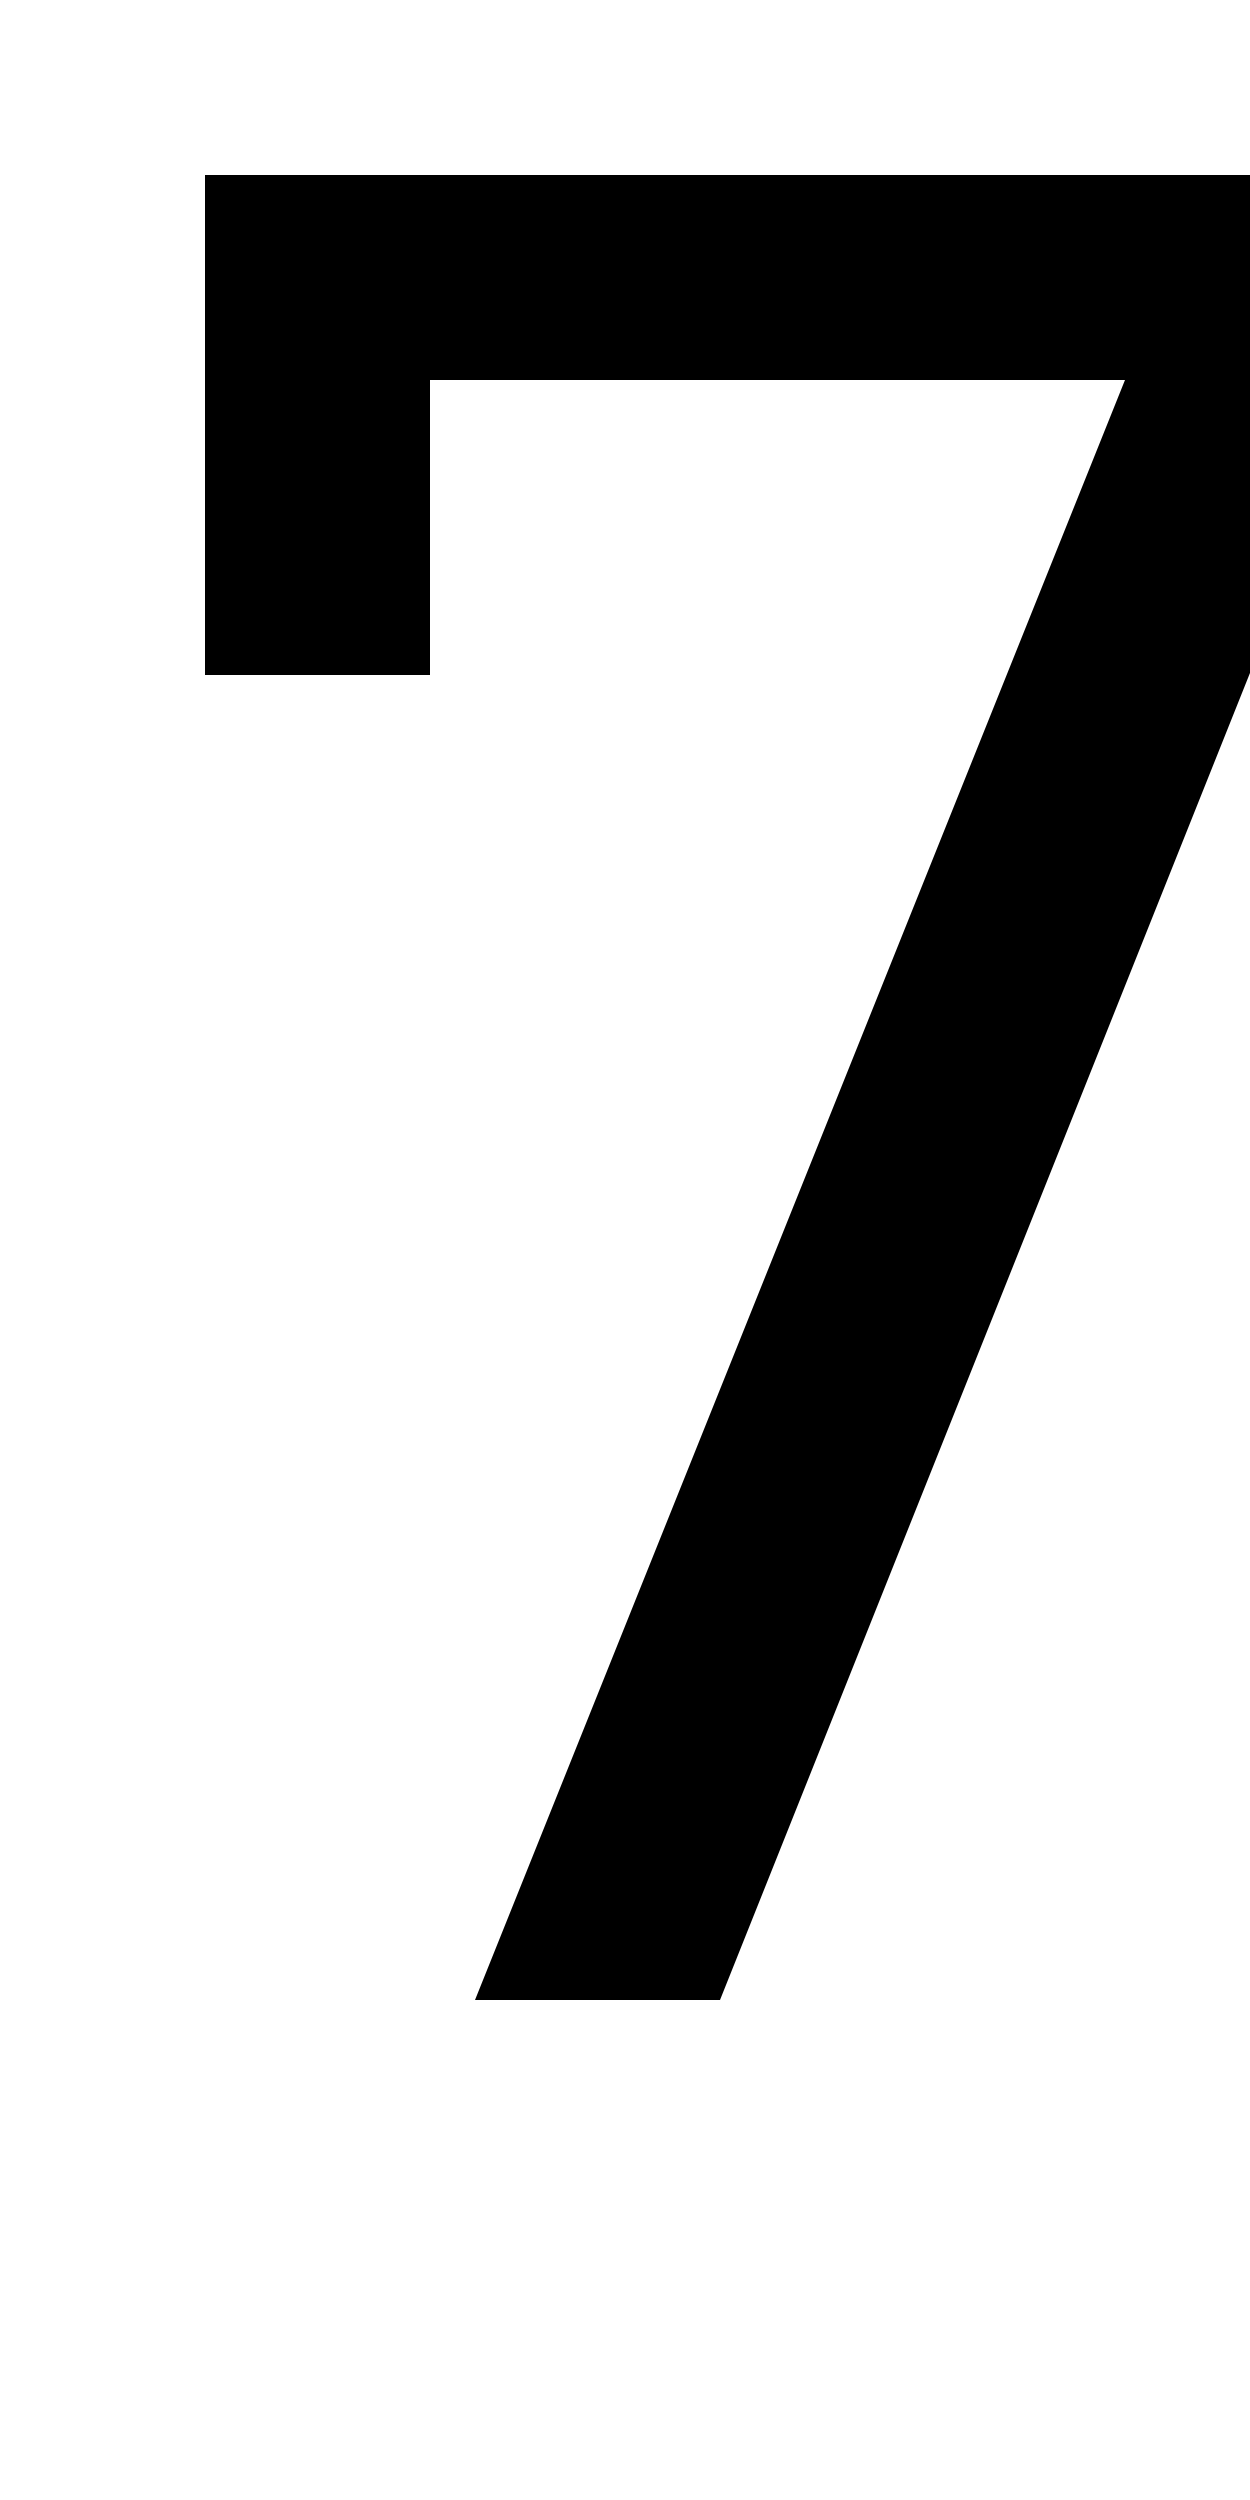
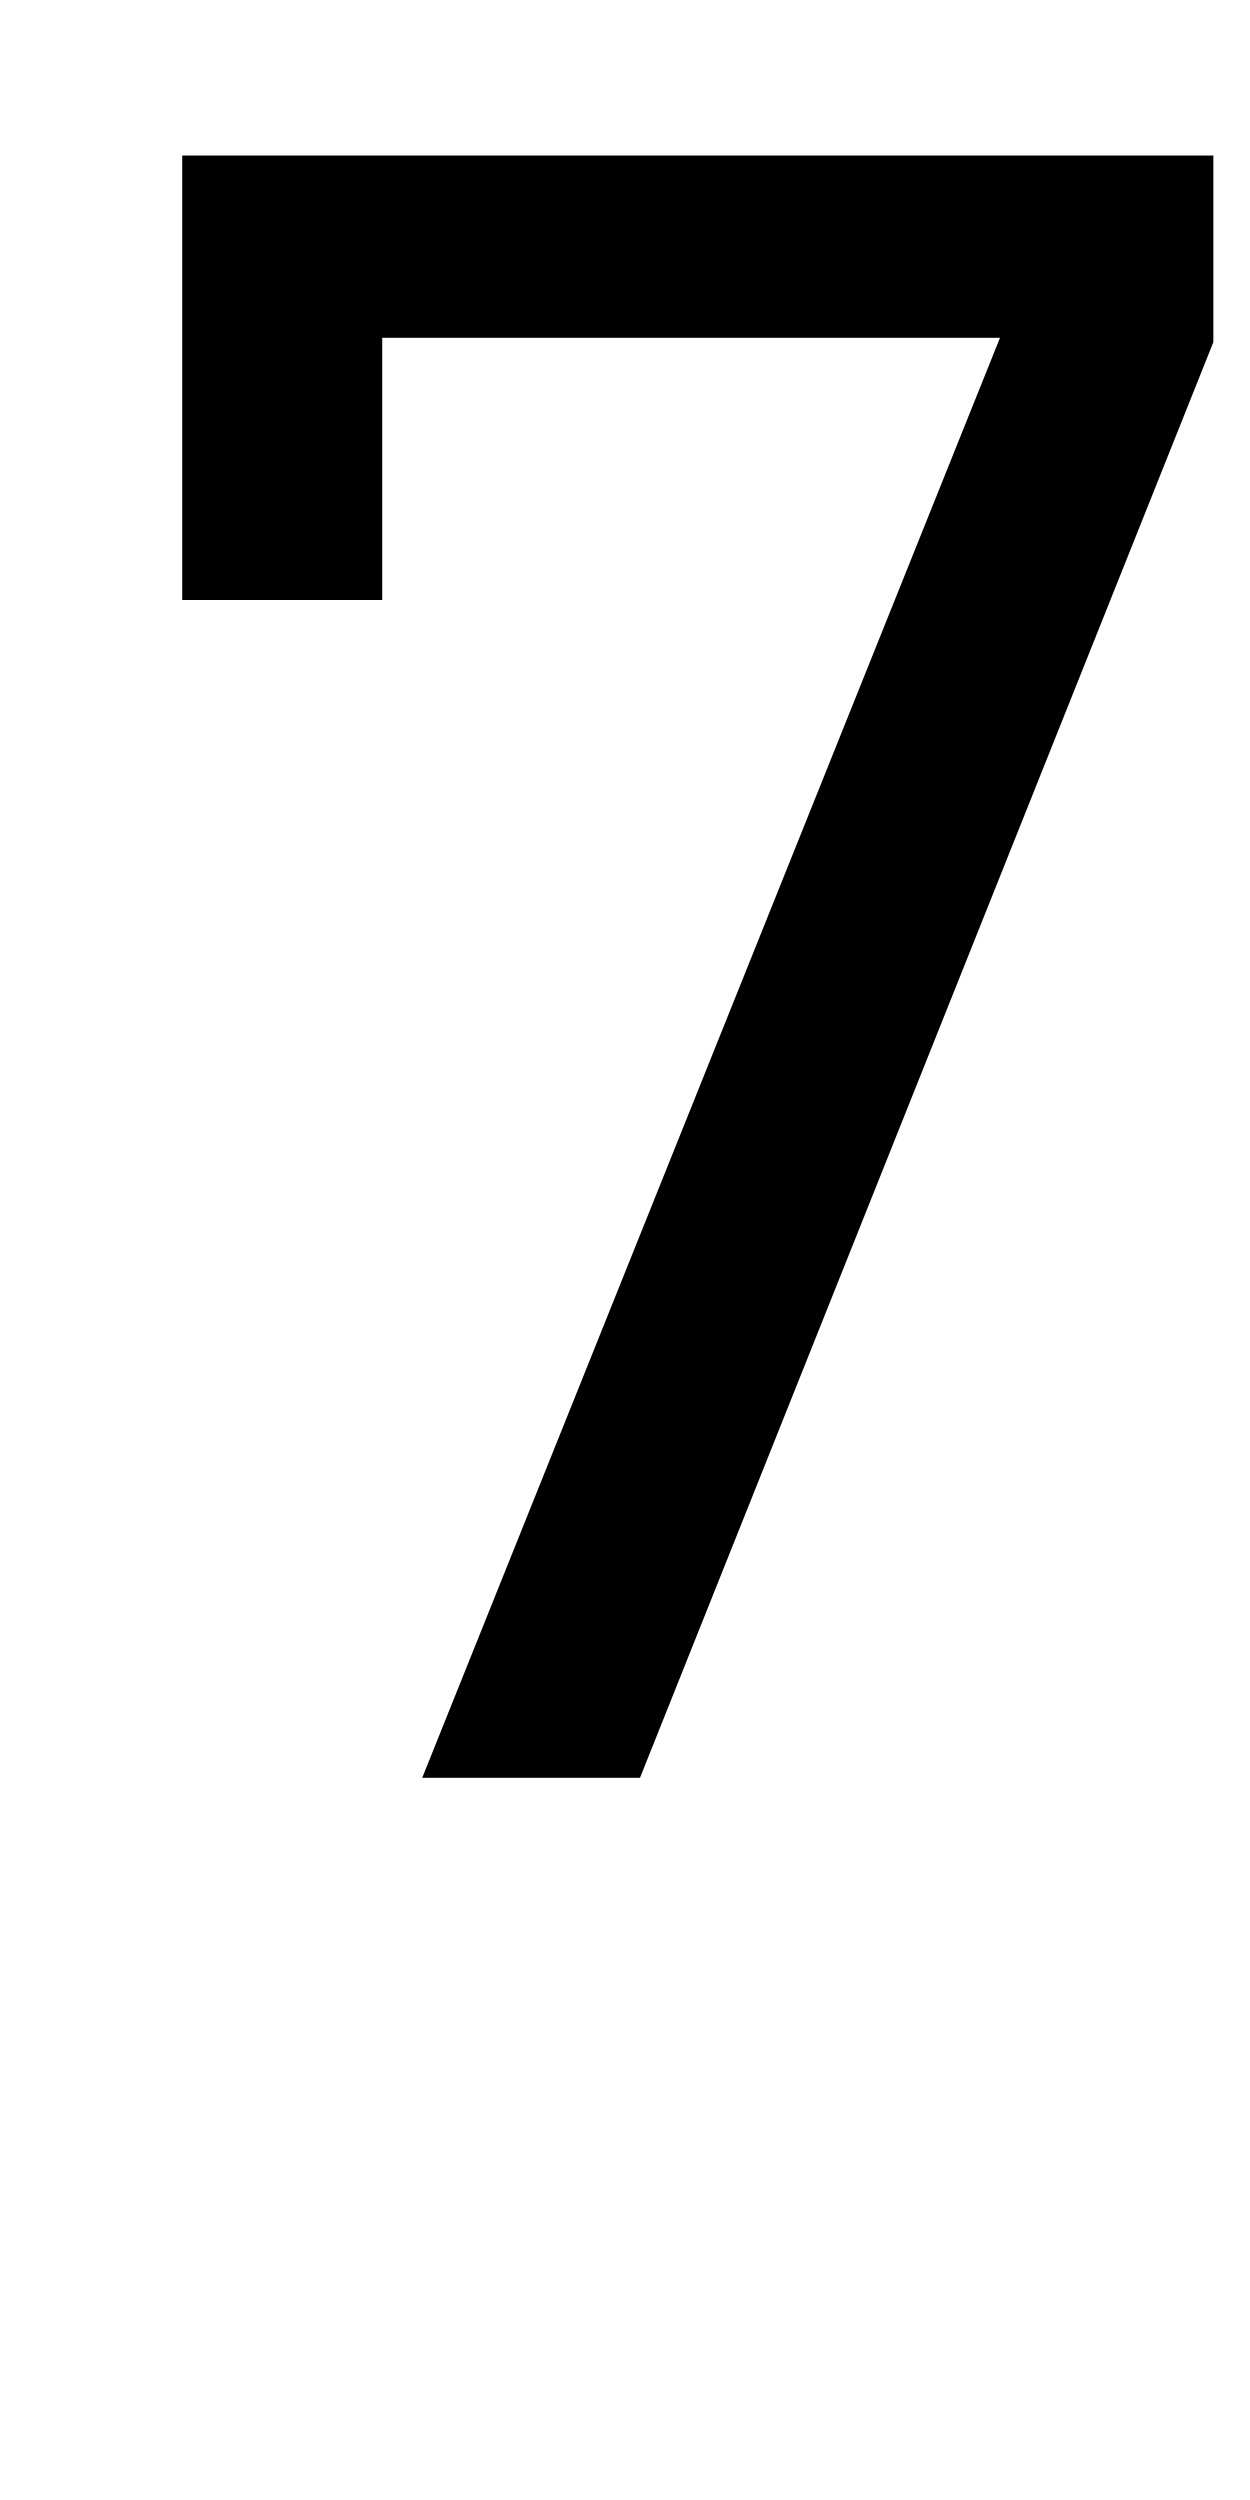
- <svg xmlns="http://www.w3.org/2000/svg" version="1.1" width="16" height="32" viewBox="0 0 16 32">
+ <svg xmlns="http://www.w3.org/2000/svg" version="1.1" width="18" height="36" viewBox="0 0 18 36">
  <path d="M6.080 25.6l8.32-20.736h-8.896v3.776h-2.88v-6.4h14.848v2.688l-8.256 20.672h-3.136z" />
</svg>
